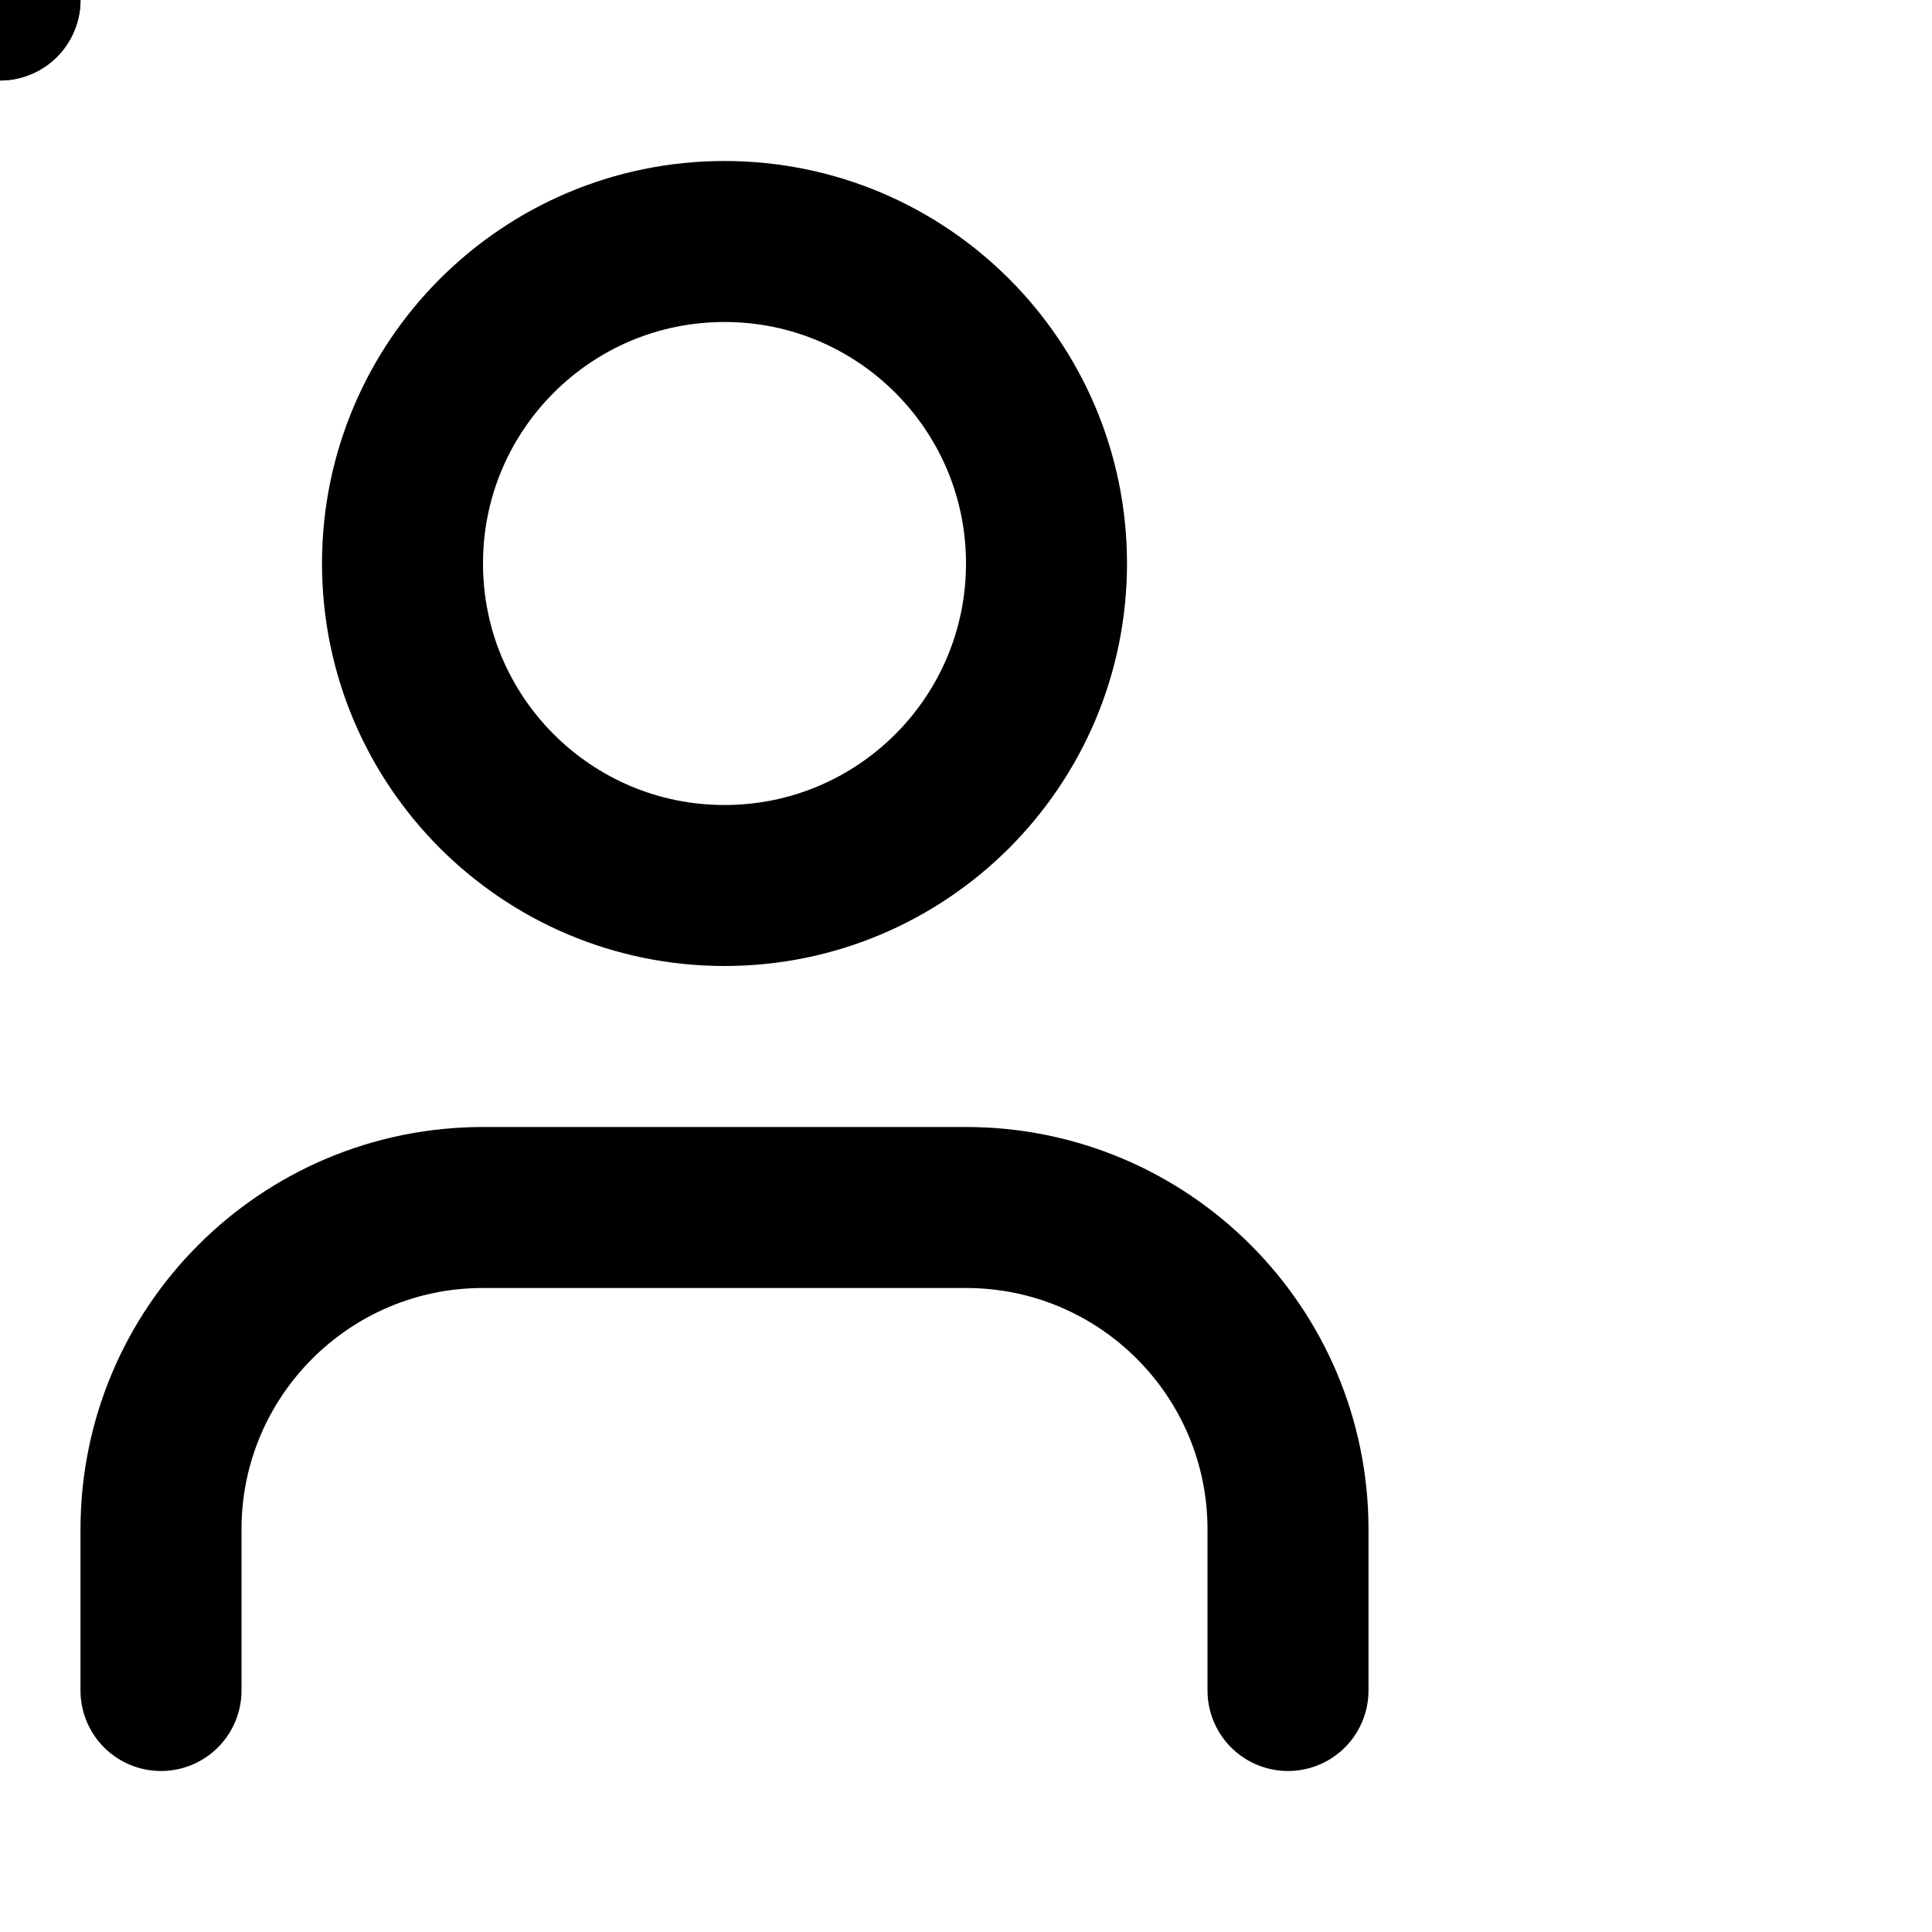
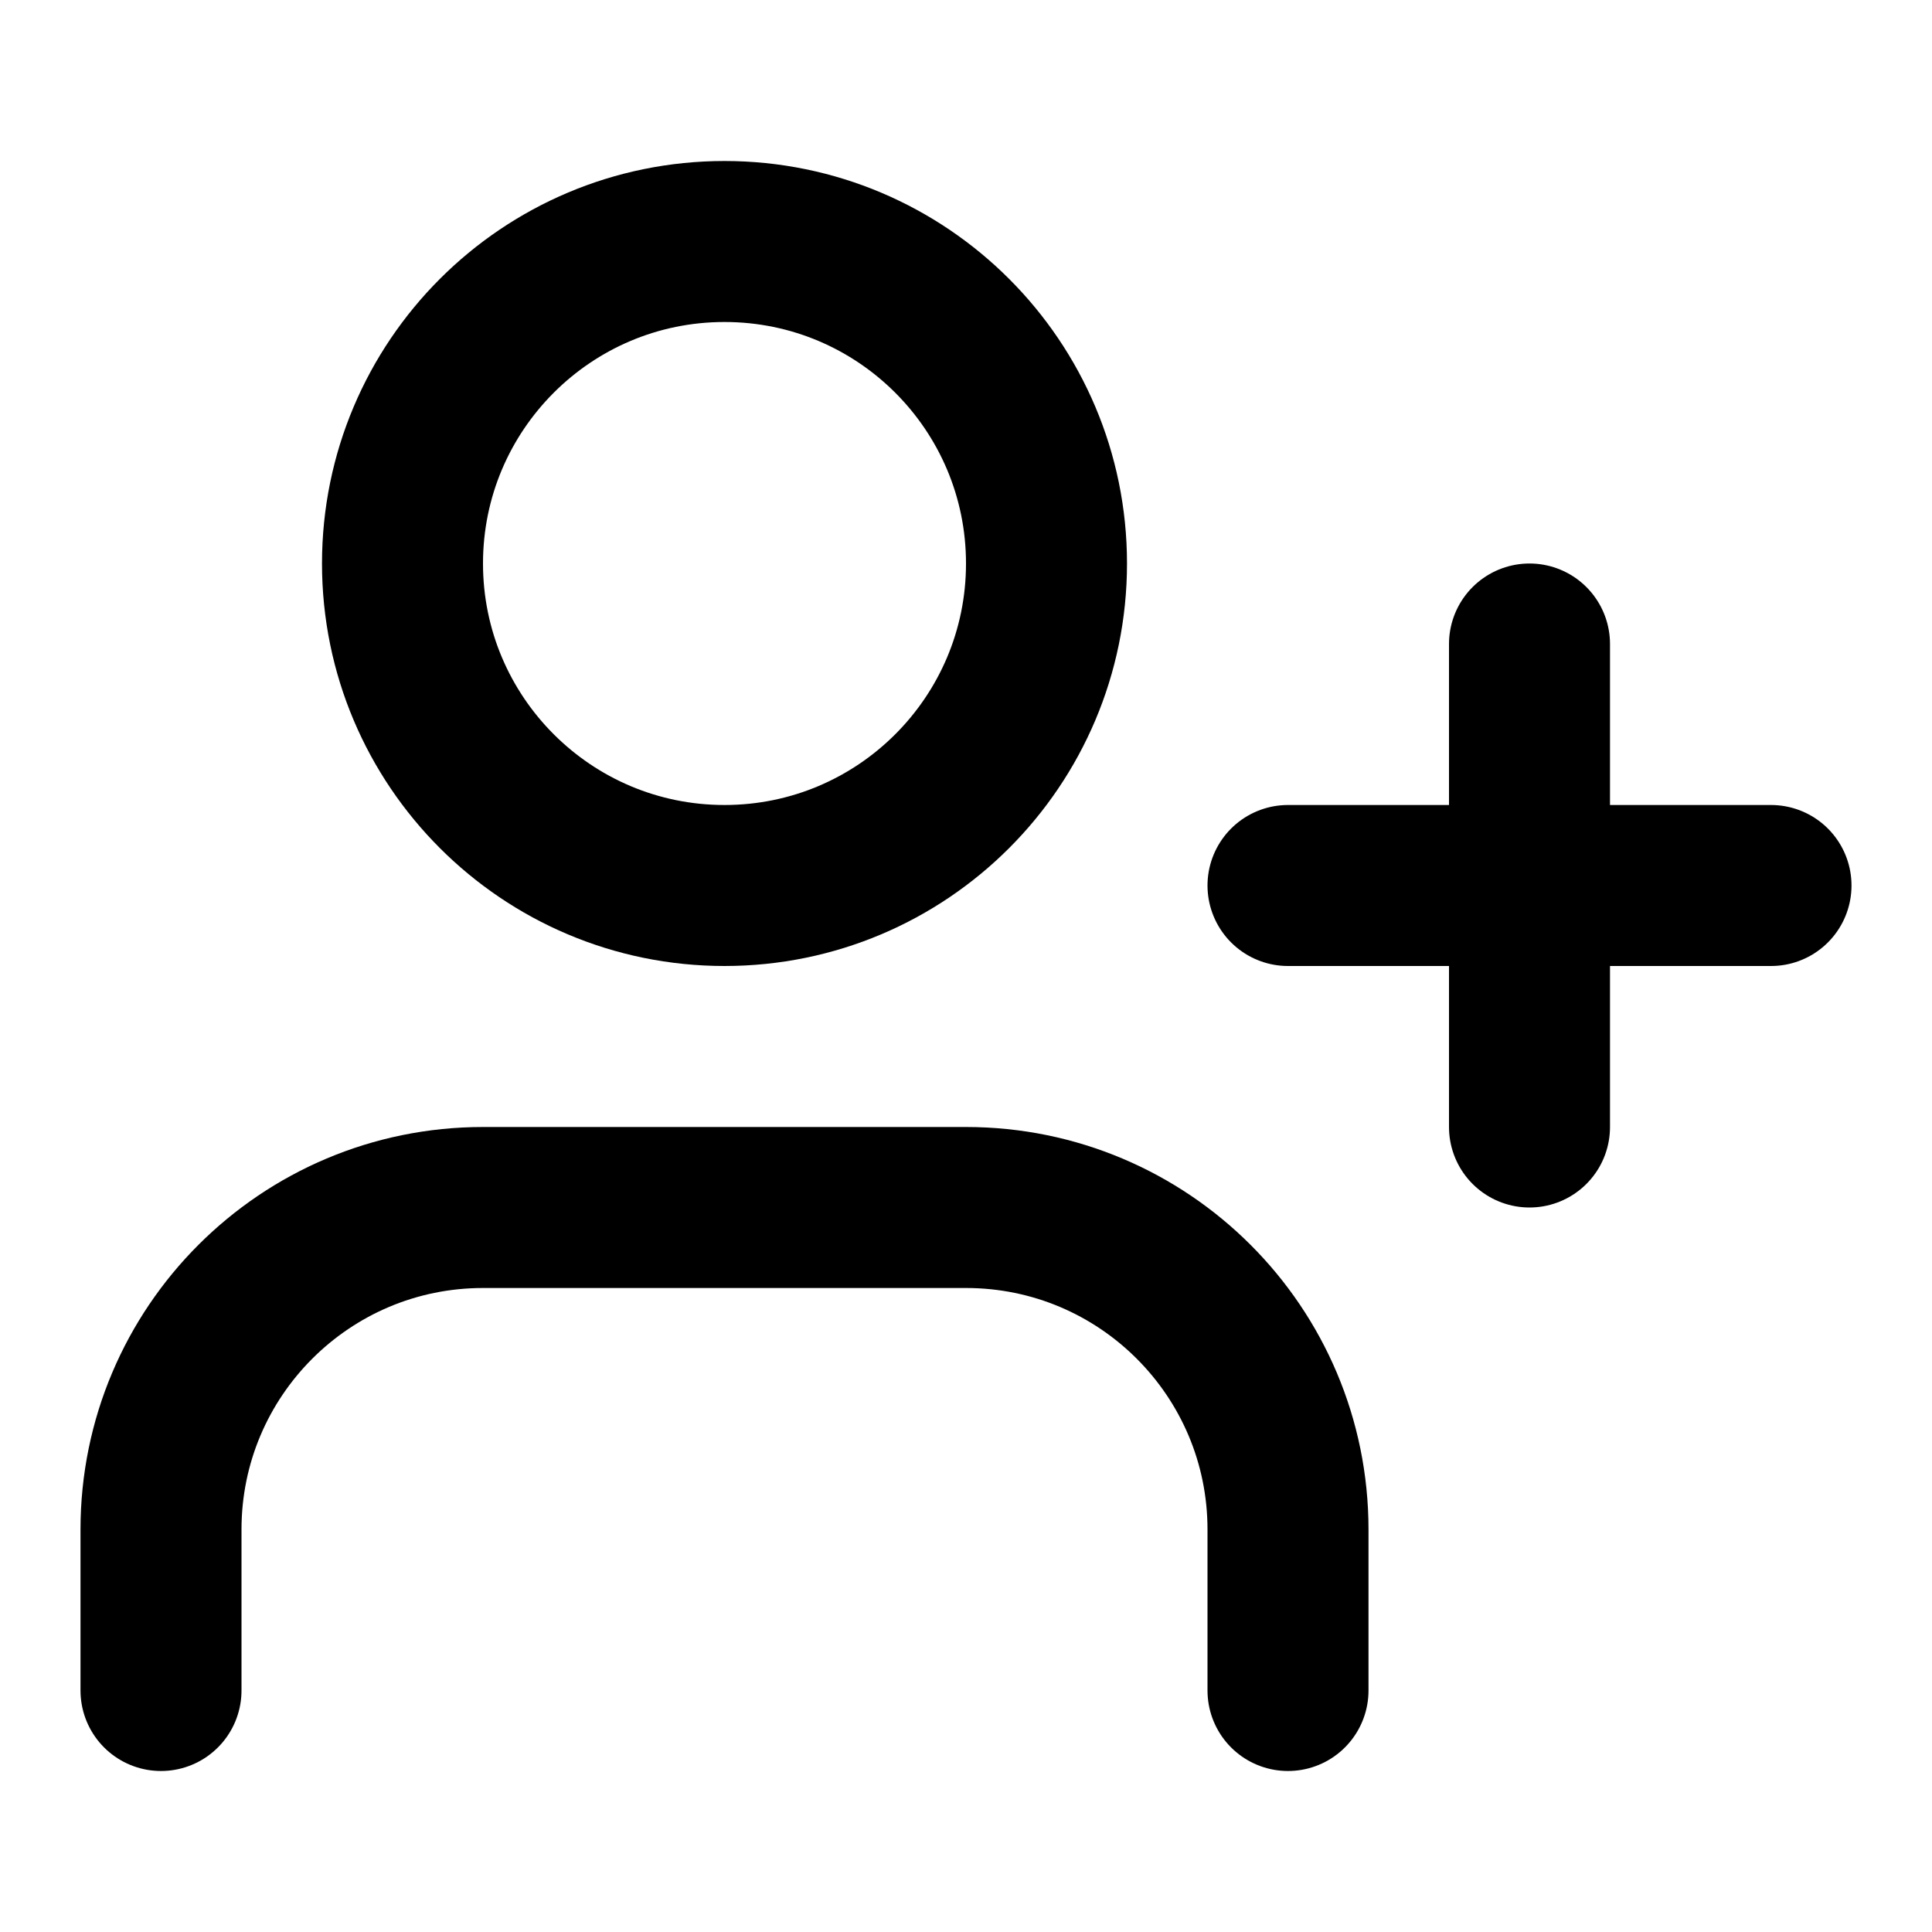
<svg xmlns="http://www.w3.org/2000/svg" viewBox="0 0 24 24" fill="none" stroke="currentColor" stroke-width="2" stroke-linecap="round" stroke-linejoin="round">
  <path d="M16 21v-2a4 4 0 0 0-4-4H6a4 4 0 0 0-4 4v2" />
  <circle cx="9" cy="7" r="4" />
-   <line />
-   <line />
+   <line x1="19" x2="19" y1="8" y2="14" />
+   <line x1="22" x2="16" y1="11" y2="11" />
</svg>
